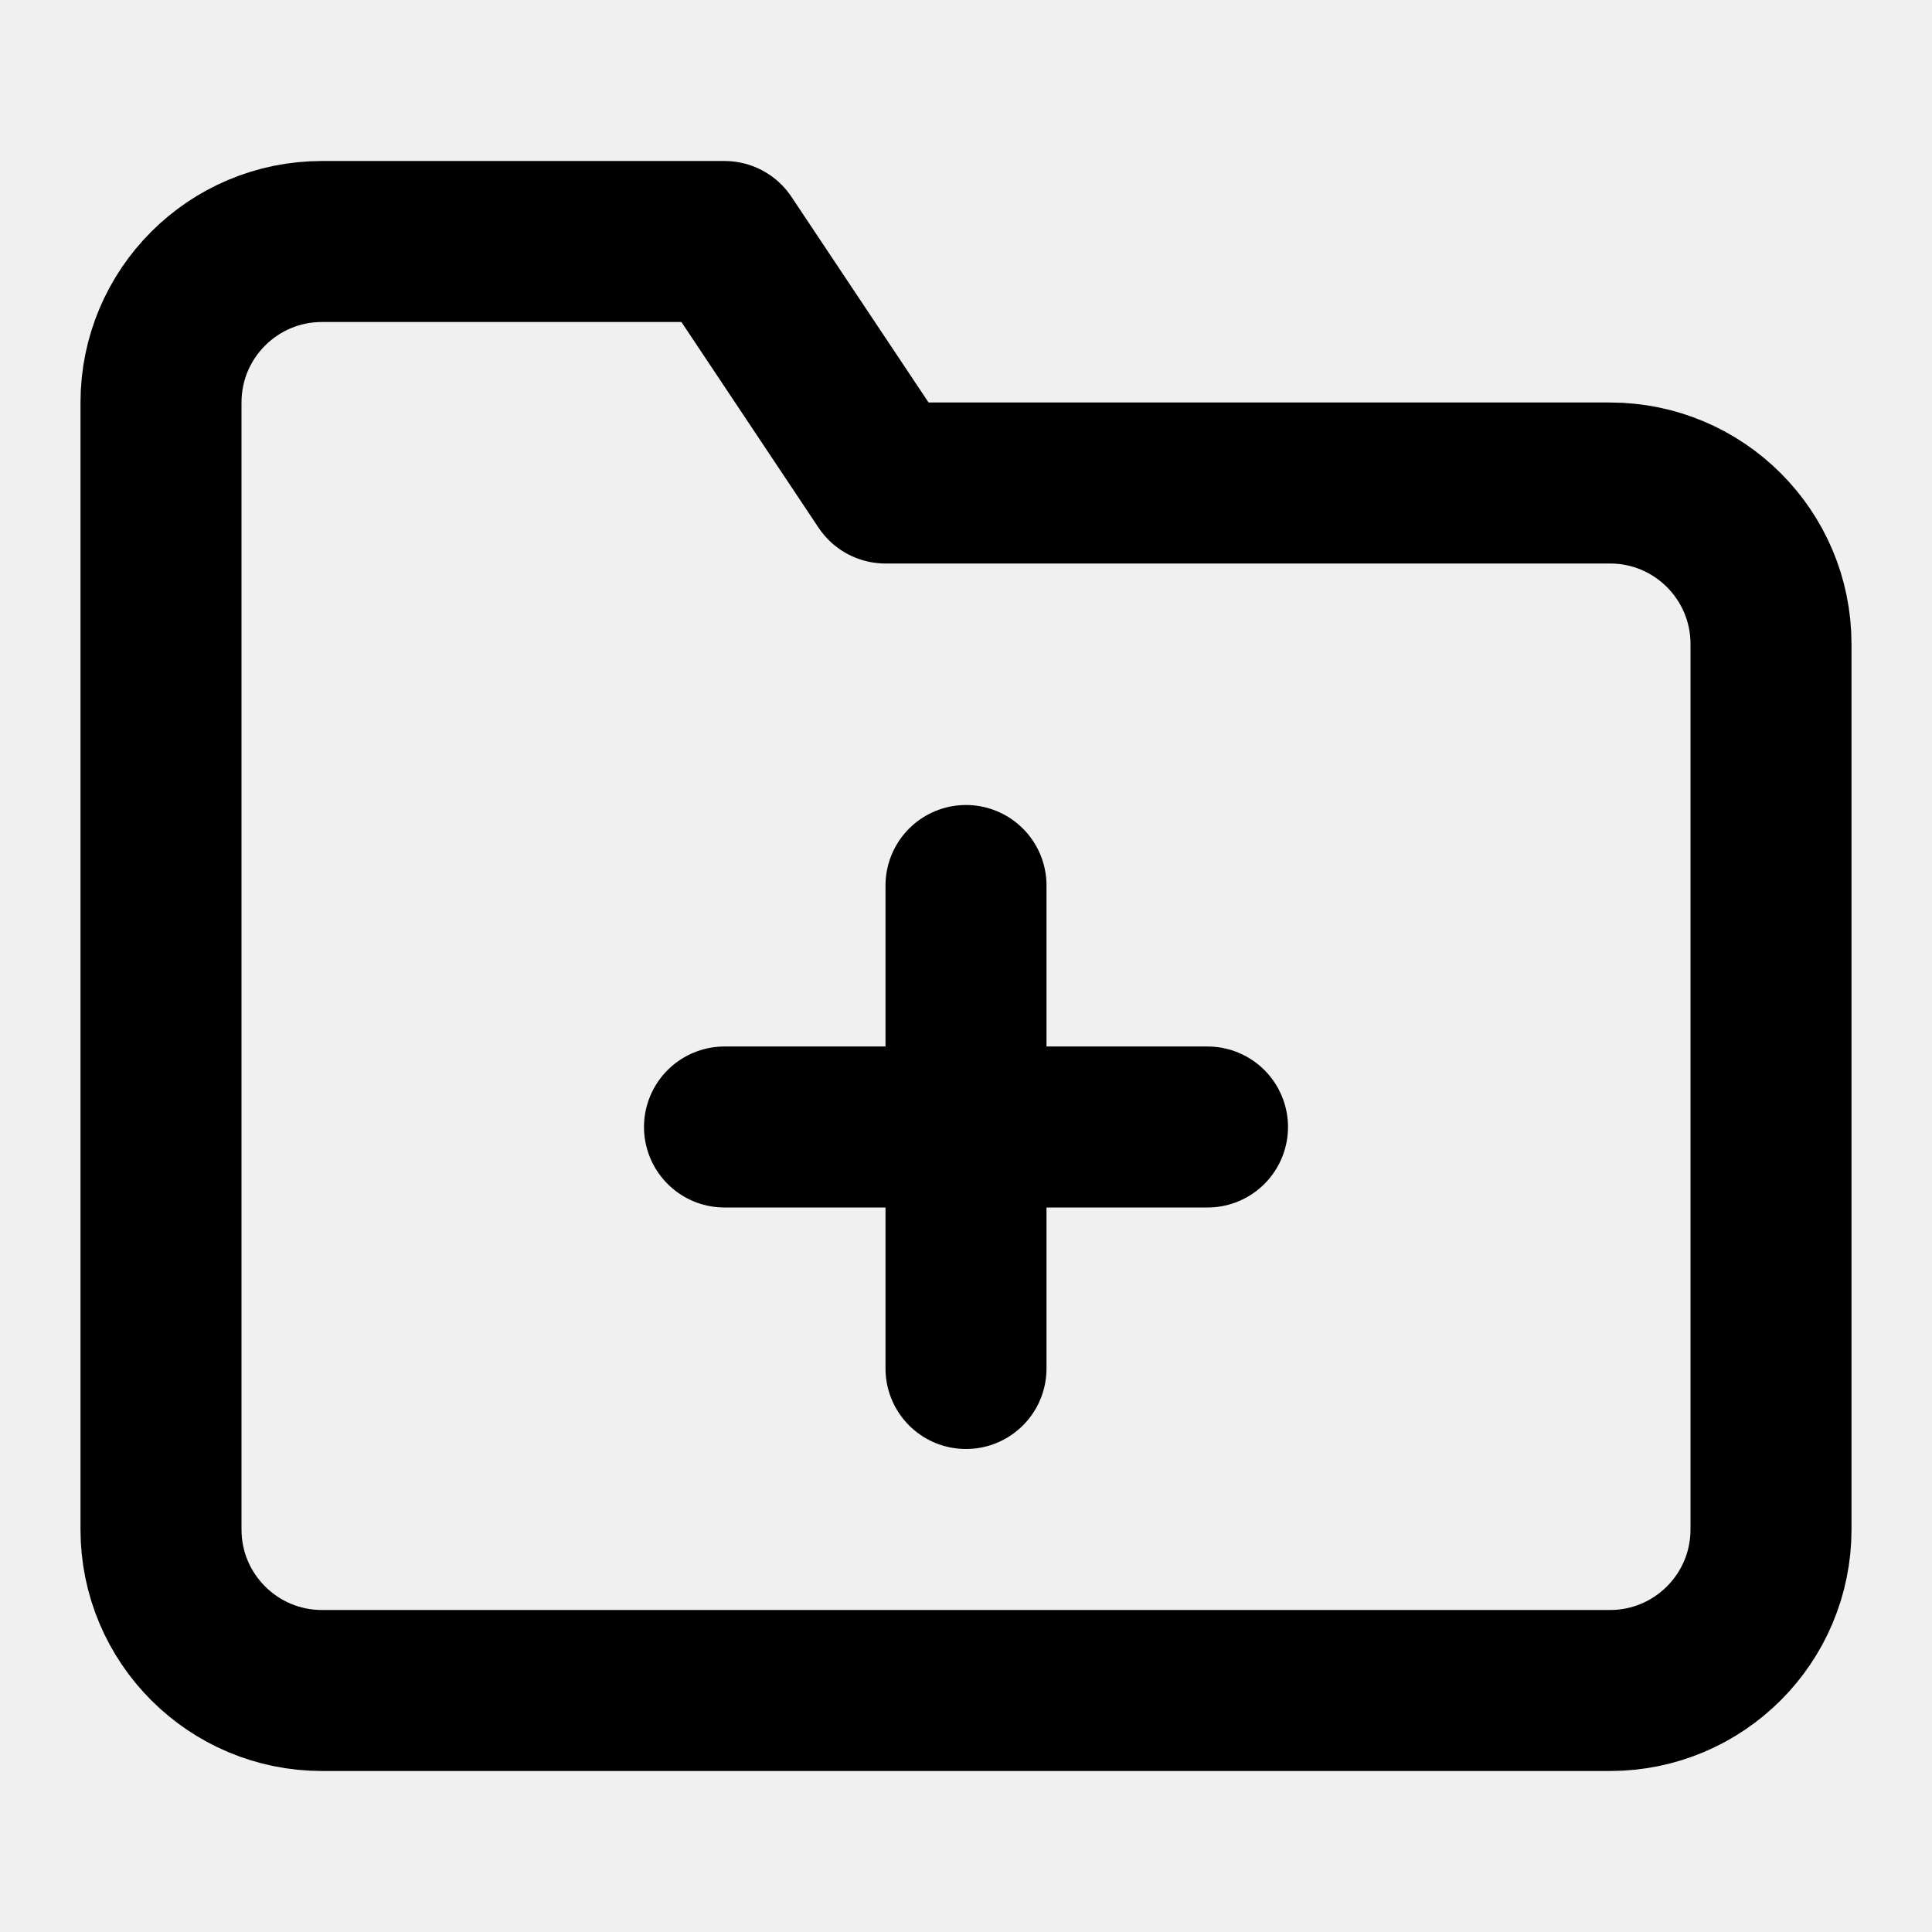
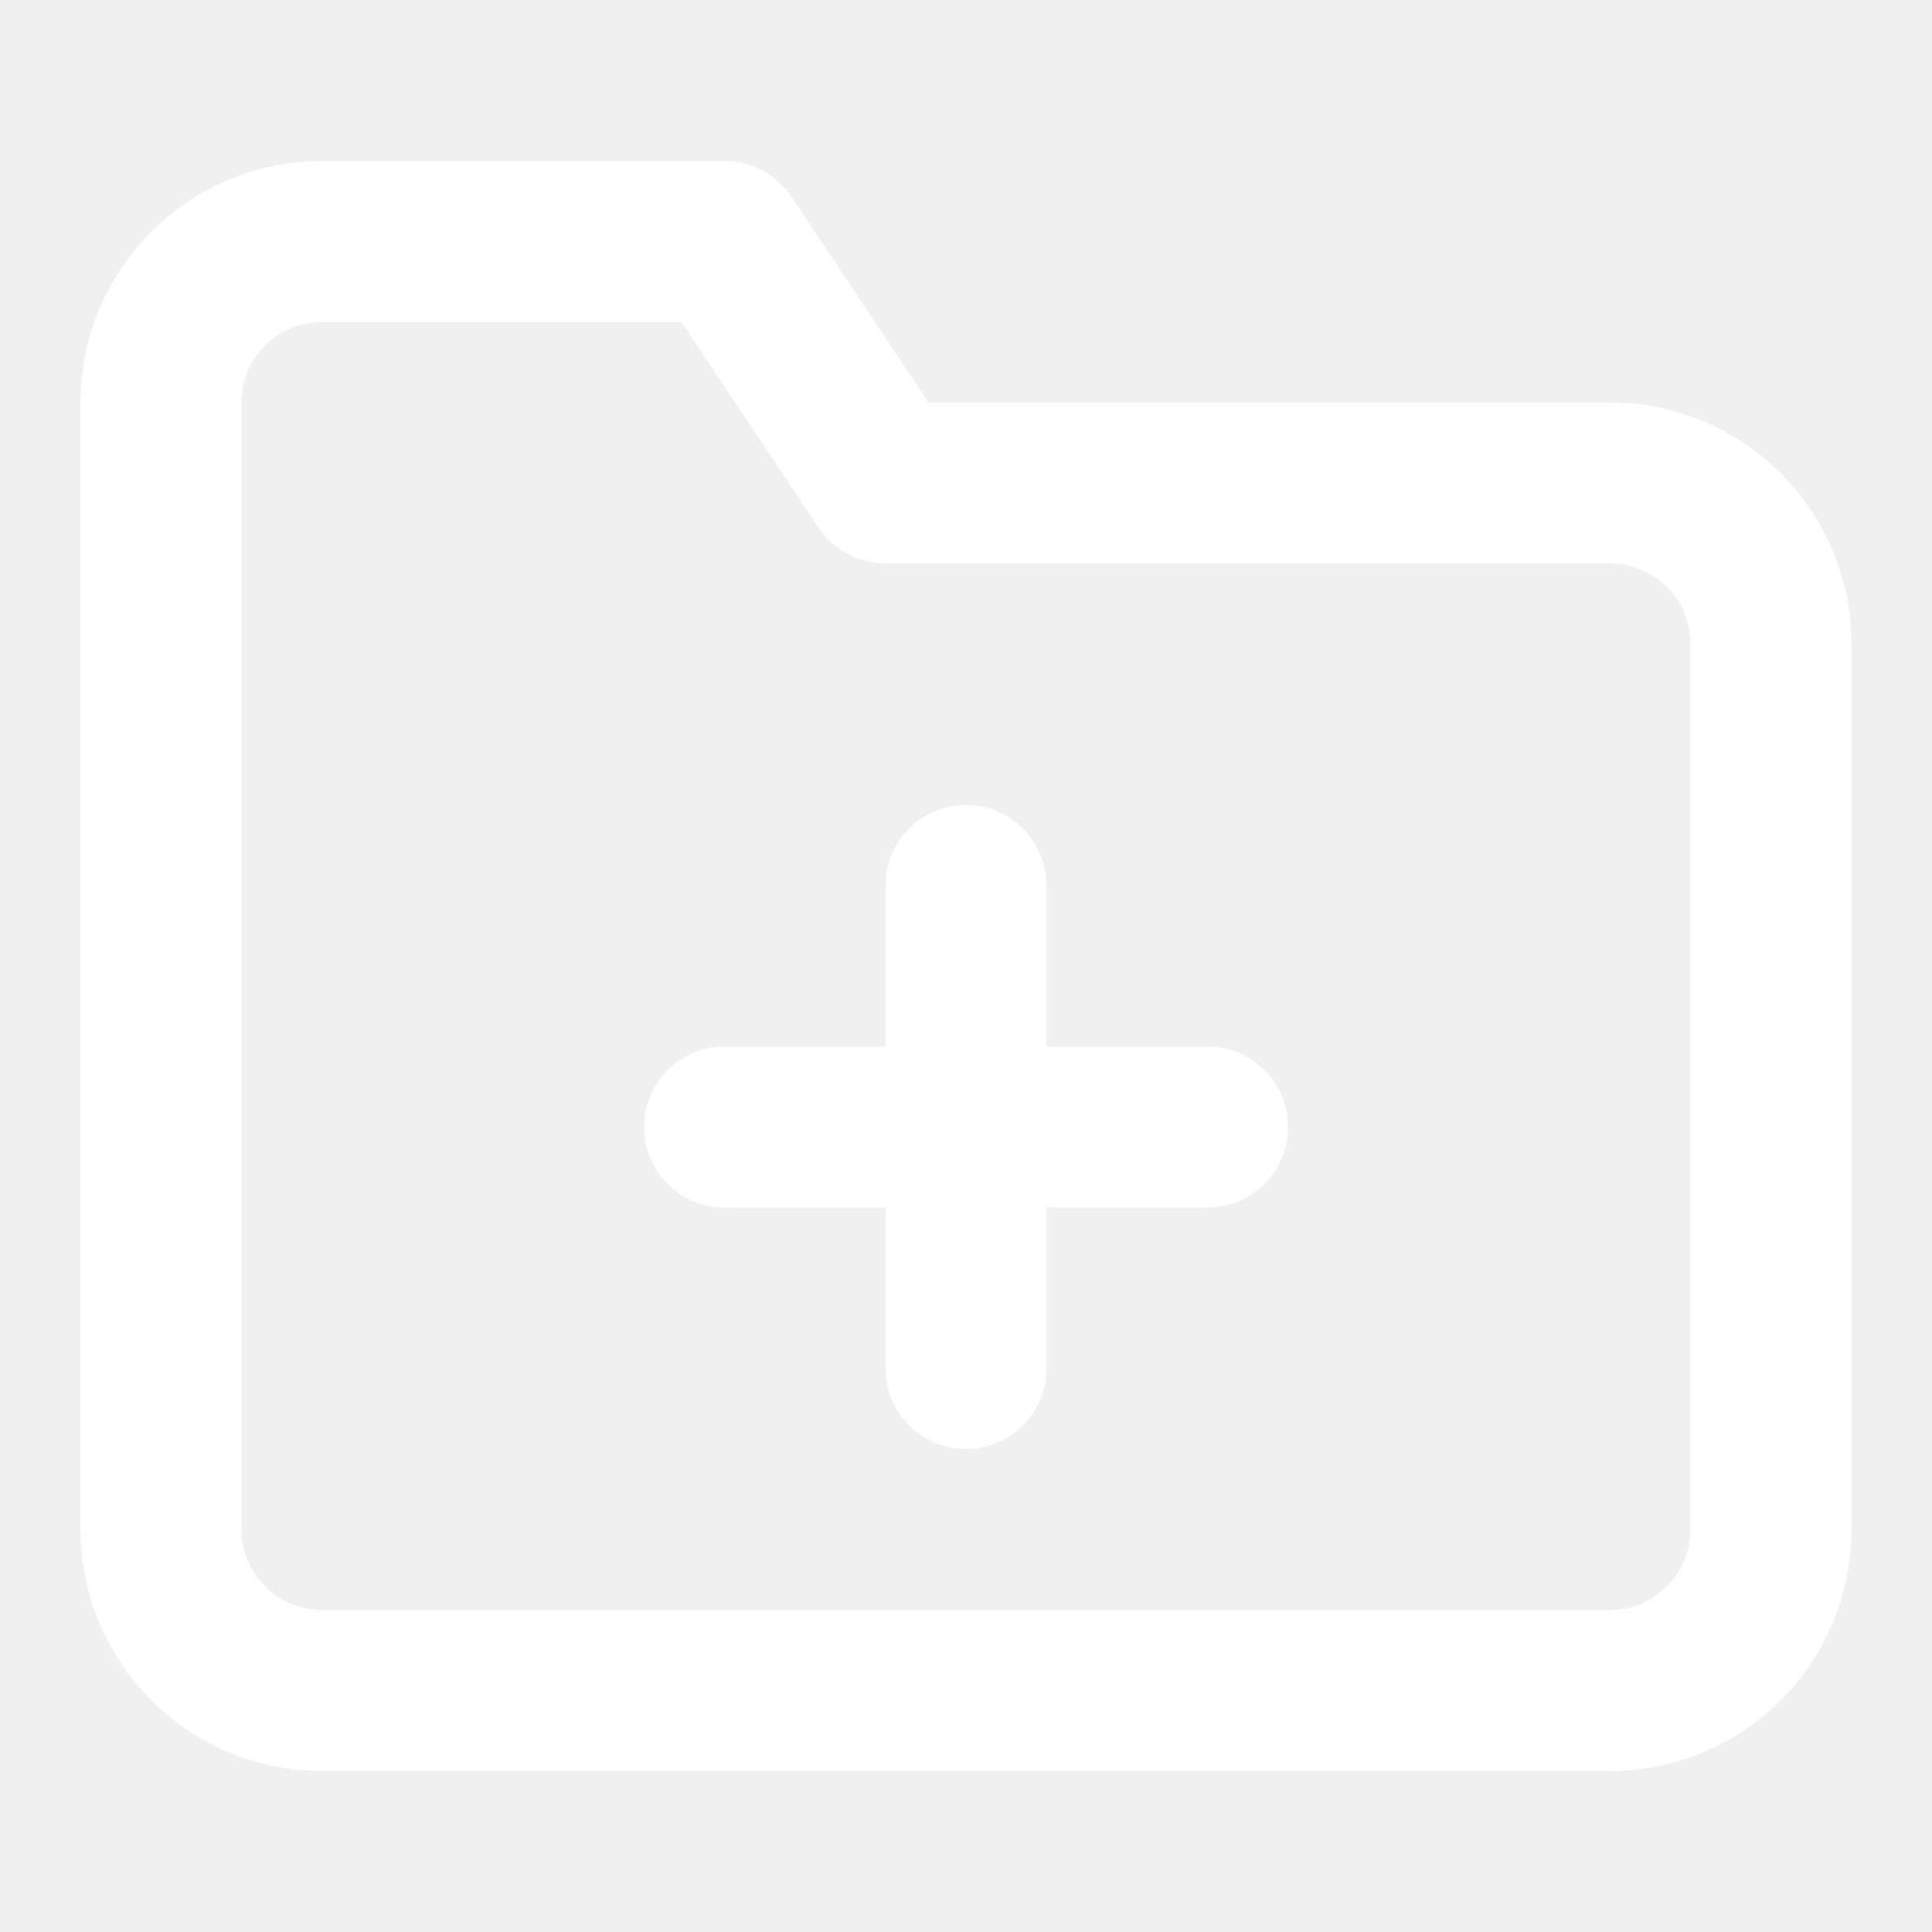
- <svg xmlns="http://www.w3.org/2000/svg" viewBox="0 0 24 24" width="24" height="24" fill="none" stroke="currentColor" stroke-width="2" stroke-linecap="round" stroke-linejoin="round">
+ <svg xmlns="http://www.w3.org/2000/svg" viewBox="0 0 24 24" width="24" height="24" fill="none" stroke="#FFFFFF" stroke-width="2" stroke-linecap="round" stroke-linejoin="round">
  <path d="M22 19a2 2 0 0 1-2 2H4a2 2 0 0 1-2-2V5a2 2 0 0 1 2-2h5l2 3h9a2 2 0 0 1 2 2z" />
  <line x1="12" y1="11" x2="12" y2="17" />
  <line x1="9" y1="14" x2="15" y2="14" />
</svg>
